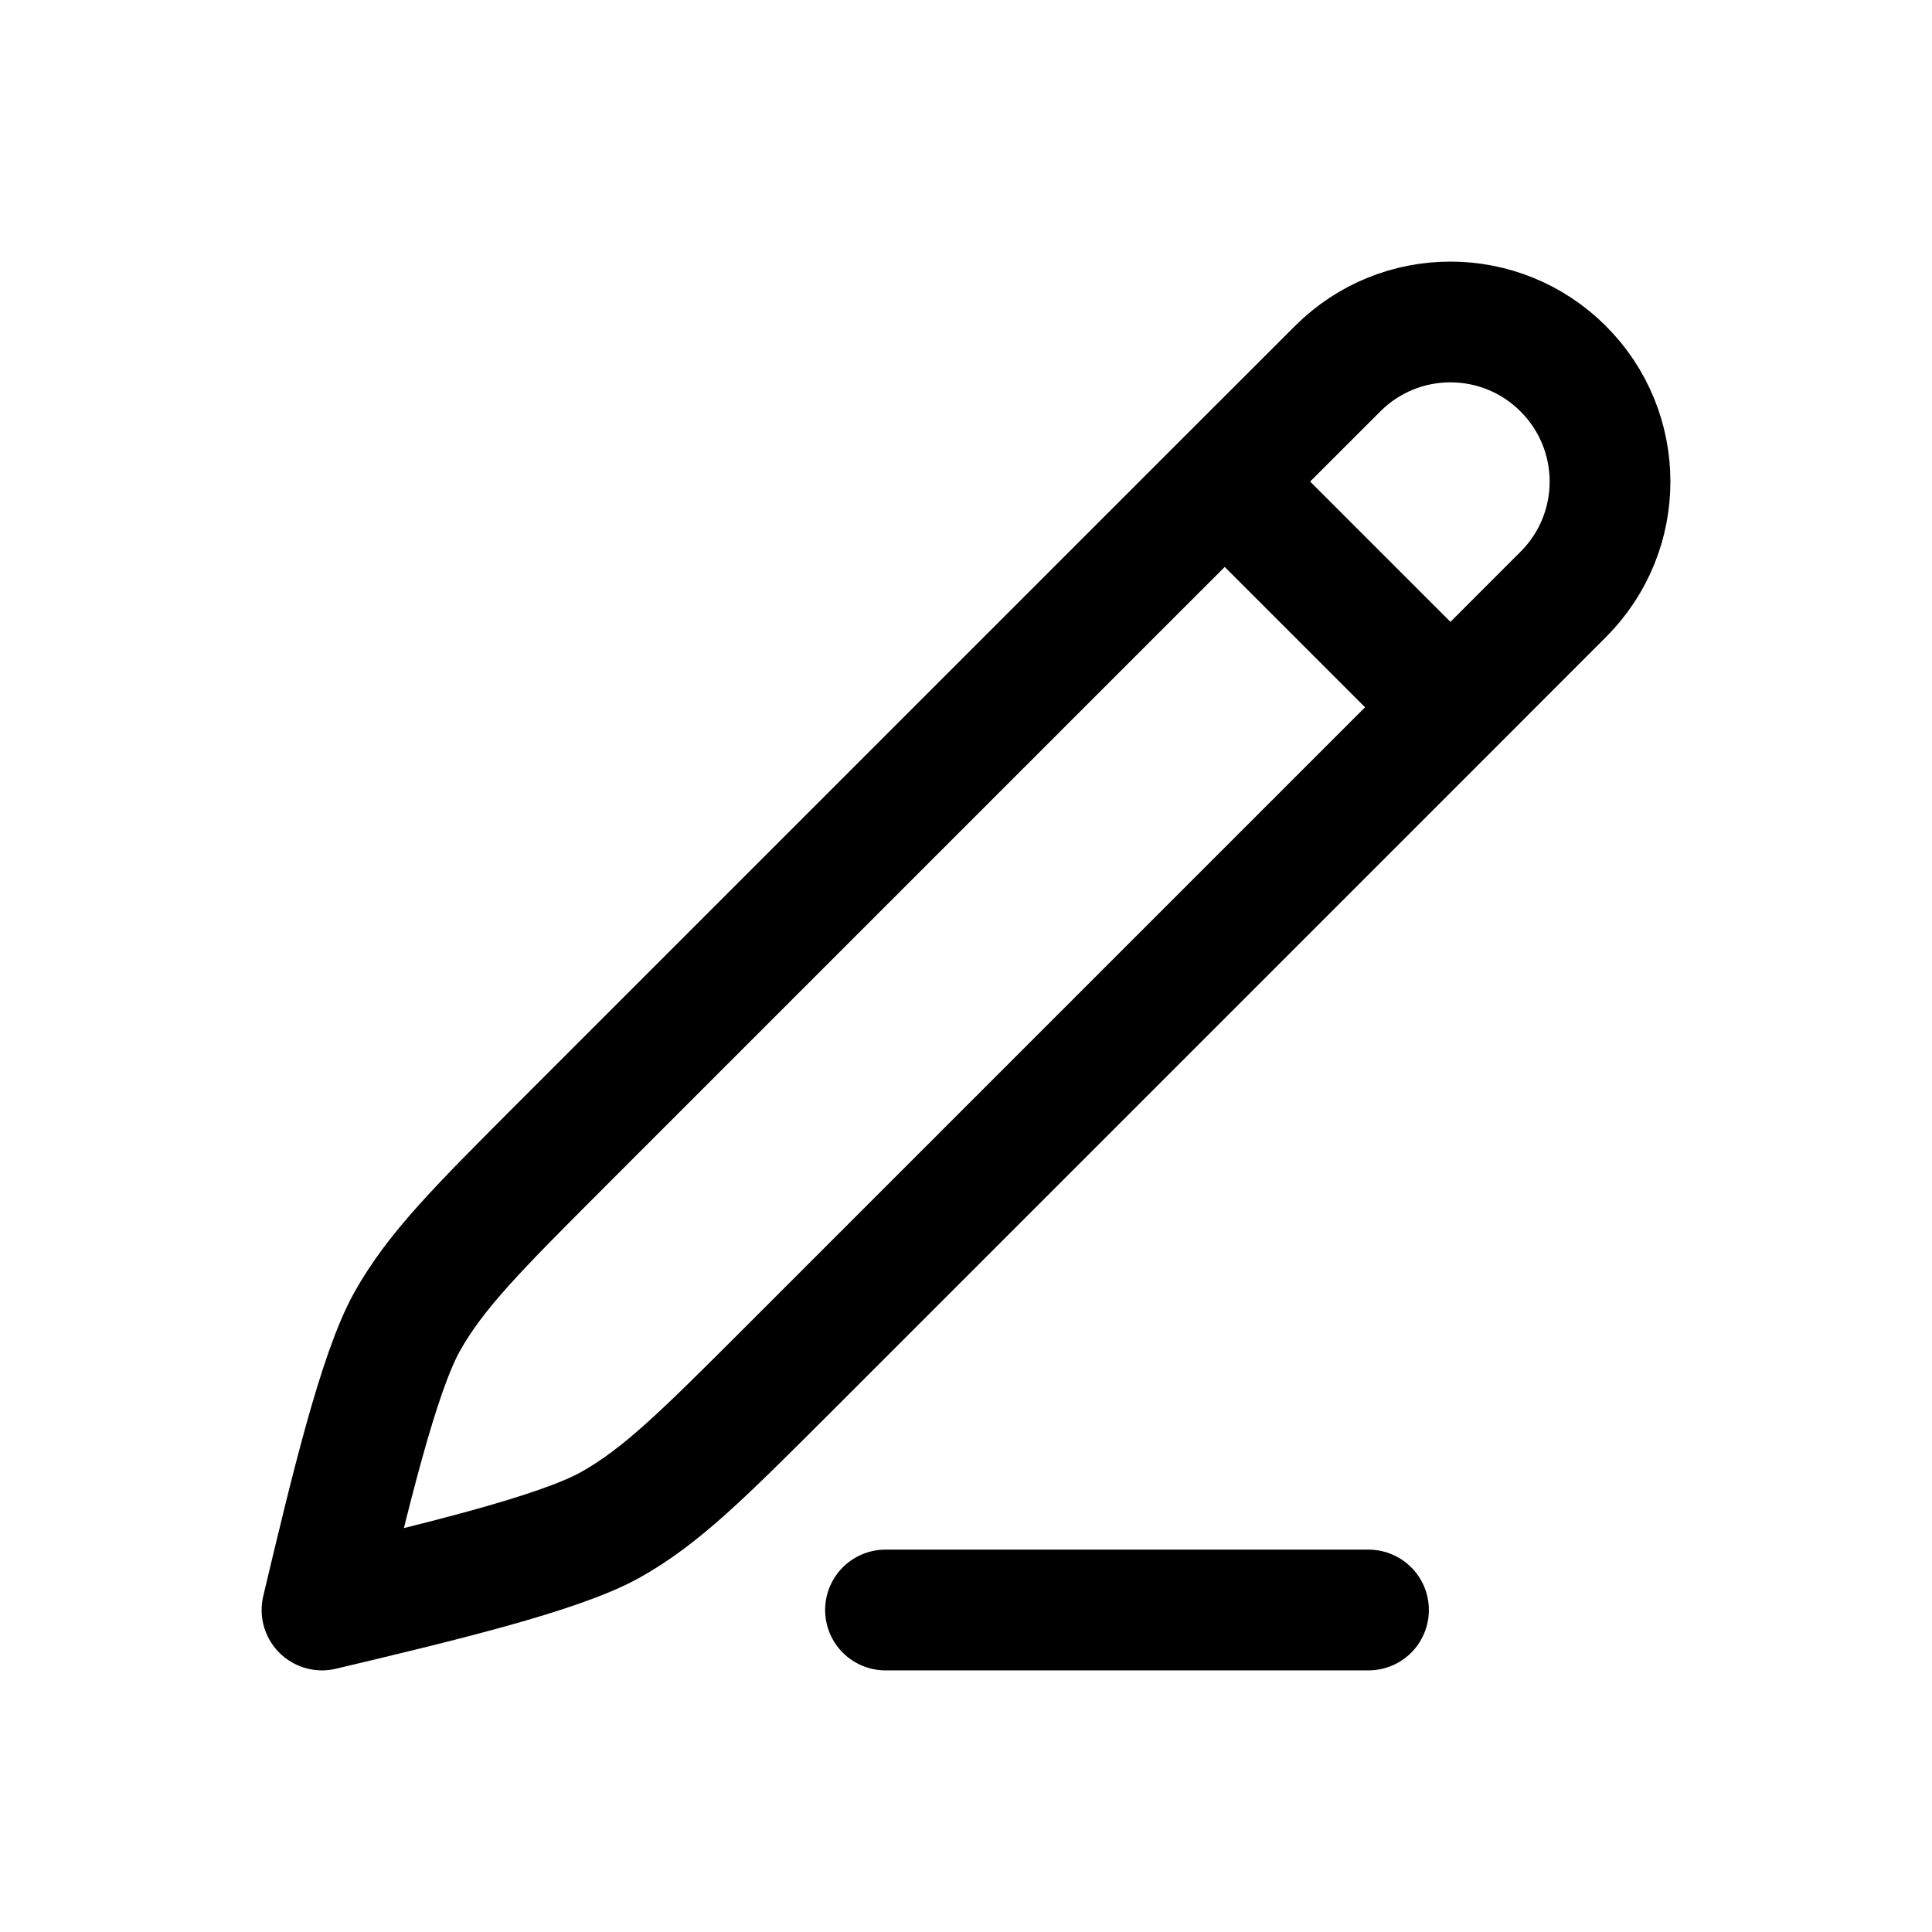
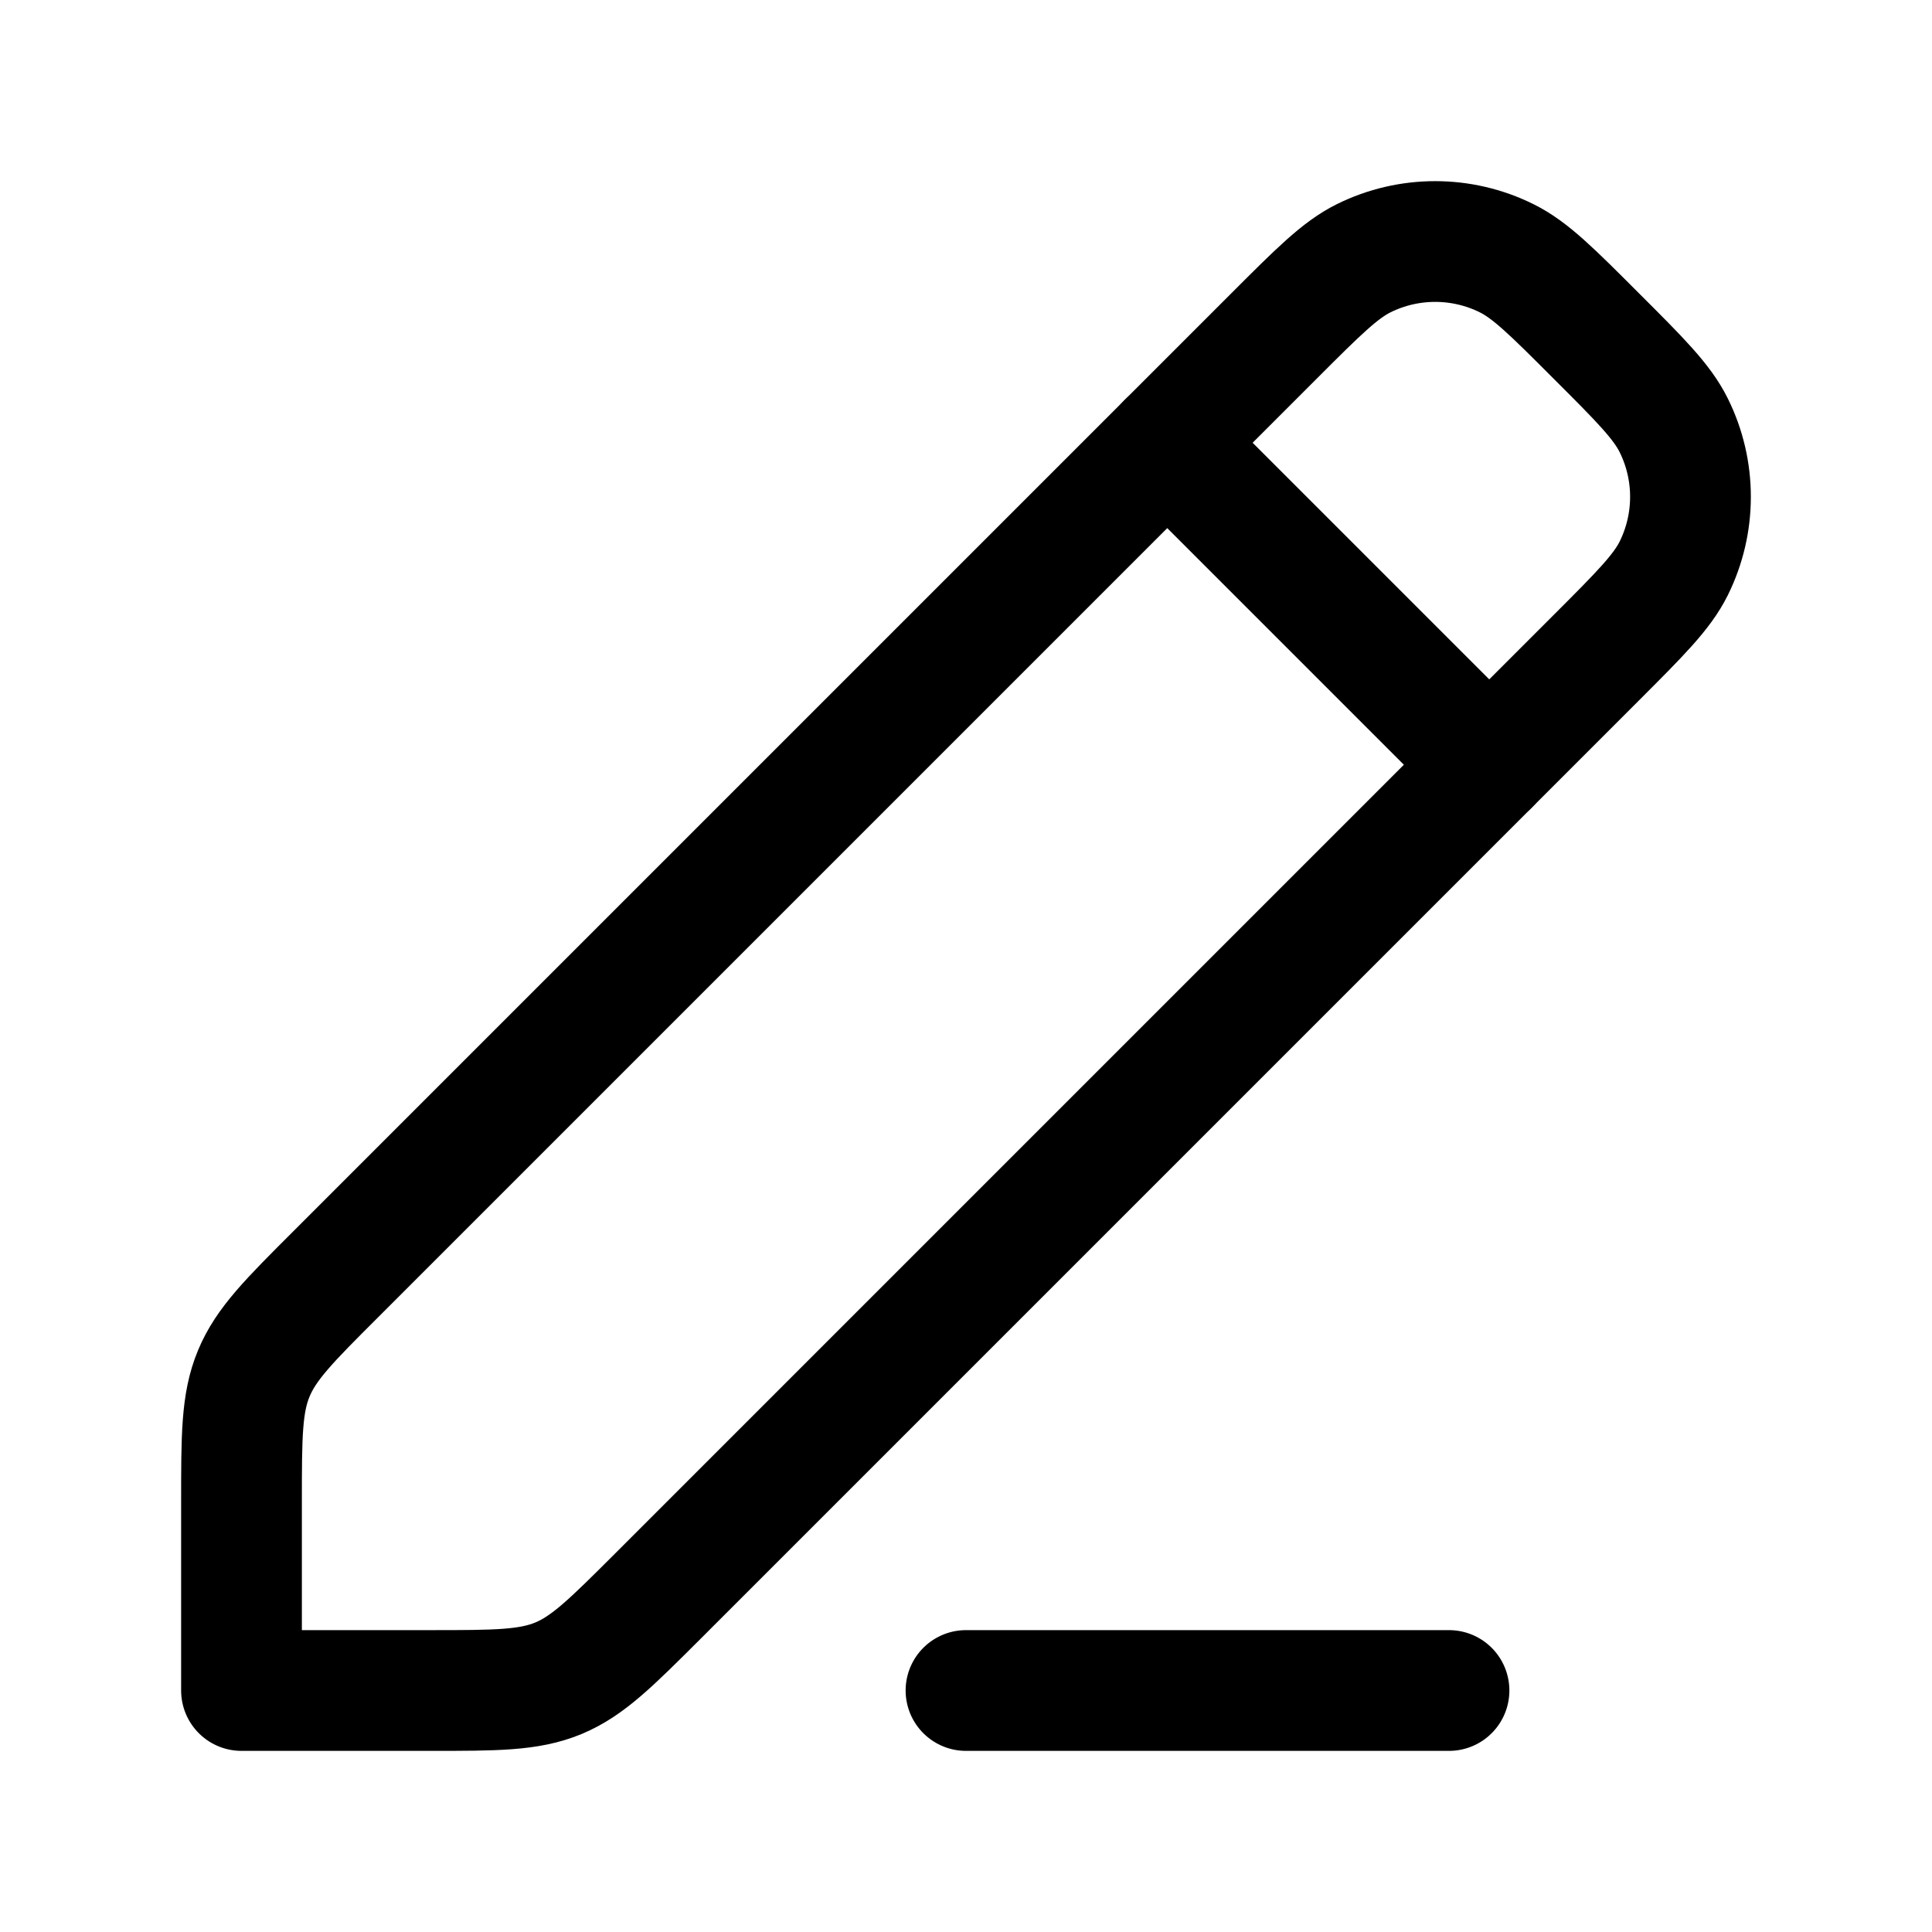
- <svg xmlns="http://www.w3.org/2000/svg" viewBox="0 0 24 24" width="24" height="24" color="currentColor" fill="none">
-   <path d="M15.214 5.982L16.616 4.581C17.39 3.806 18.645 3.806 19.419 4.581C20.194 5.355 20.194 6.61 19.419 7.384L18.018 8.786M15.214 5.982L6.98 14.216C5.935 15.262 5.412 15.784 5.056 16.421C4.7 17.058 4.342 18.562 4 20C5.438 19.658 6.942 19.299 7.579 18.944C8.216 18.588 8.738 18.065 9.784 17.02L18.018 8.786M15.214 5.982L18.018 8.786" stroke="currentColor" stroke-width="1.5" stroke-linecap="round" stroke-linejoin="round" />
-   <path d="M11 20H17" stroke="currentColor" stroke-width="1.5" stroke-linecap="round" />
+ <svg xmlns="http://www.w3.org/2000/svg" width="24" height="24" viewBox="0 0 24 24" fill="none">
+   <path d="M8.172 19.828L19.828 8.172C20.374 7.626 20.646 7.354 20.792 7.06C21.069 6.5 21.069 5.843 20.792 5.284C20.646 4.989 20.374 4.717 19.828 4.172C19.283 3.626 19.011 3.354 18.716 3.208C18.157 2.931 17.5 2.931 16.94 3.208C16.646 3.354 16.374 3.626 15.828 4.172L4.172 15.828C3.593 16.406 3.304 16.695 3.152 17.063C3 17.43 3 17.839 3 18.657V21H5.343C6.161 21 6.569 21 6.937 20.848C7.304 20.695 7.593 20.406 8.172 19.828Z" stroke="currentColor" stroke-width="1.5" stroke-linecap="round" stroke-linejoin="round" />
+   <path d="M12 21H18" stroke="currentColor" stroke-width="1.5" stroke-linecap="round" stroke-linejoin="round" />
+   <path d="M14.5 5.5L18.5 9.5" stroke="currentColor" stroke-width="1.5" stroke-linecap="round" stroke-linejoin="round" />
</svg>
